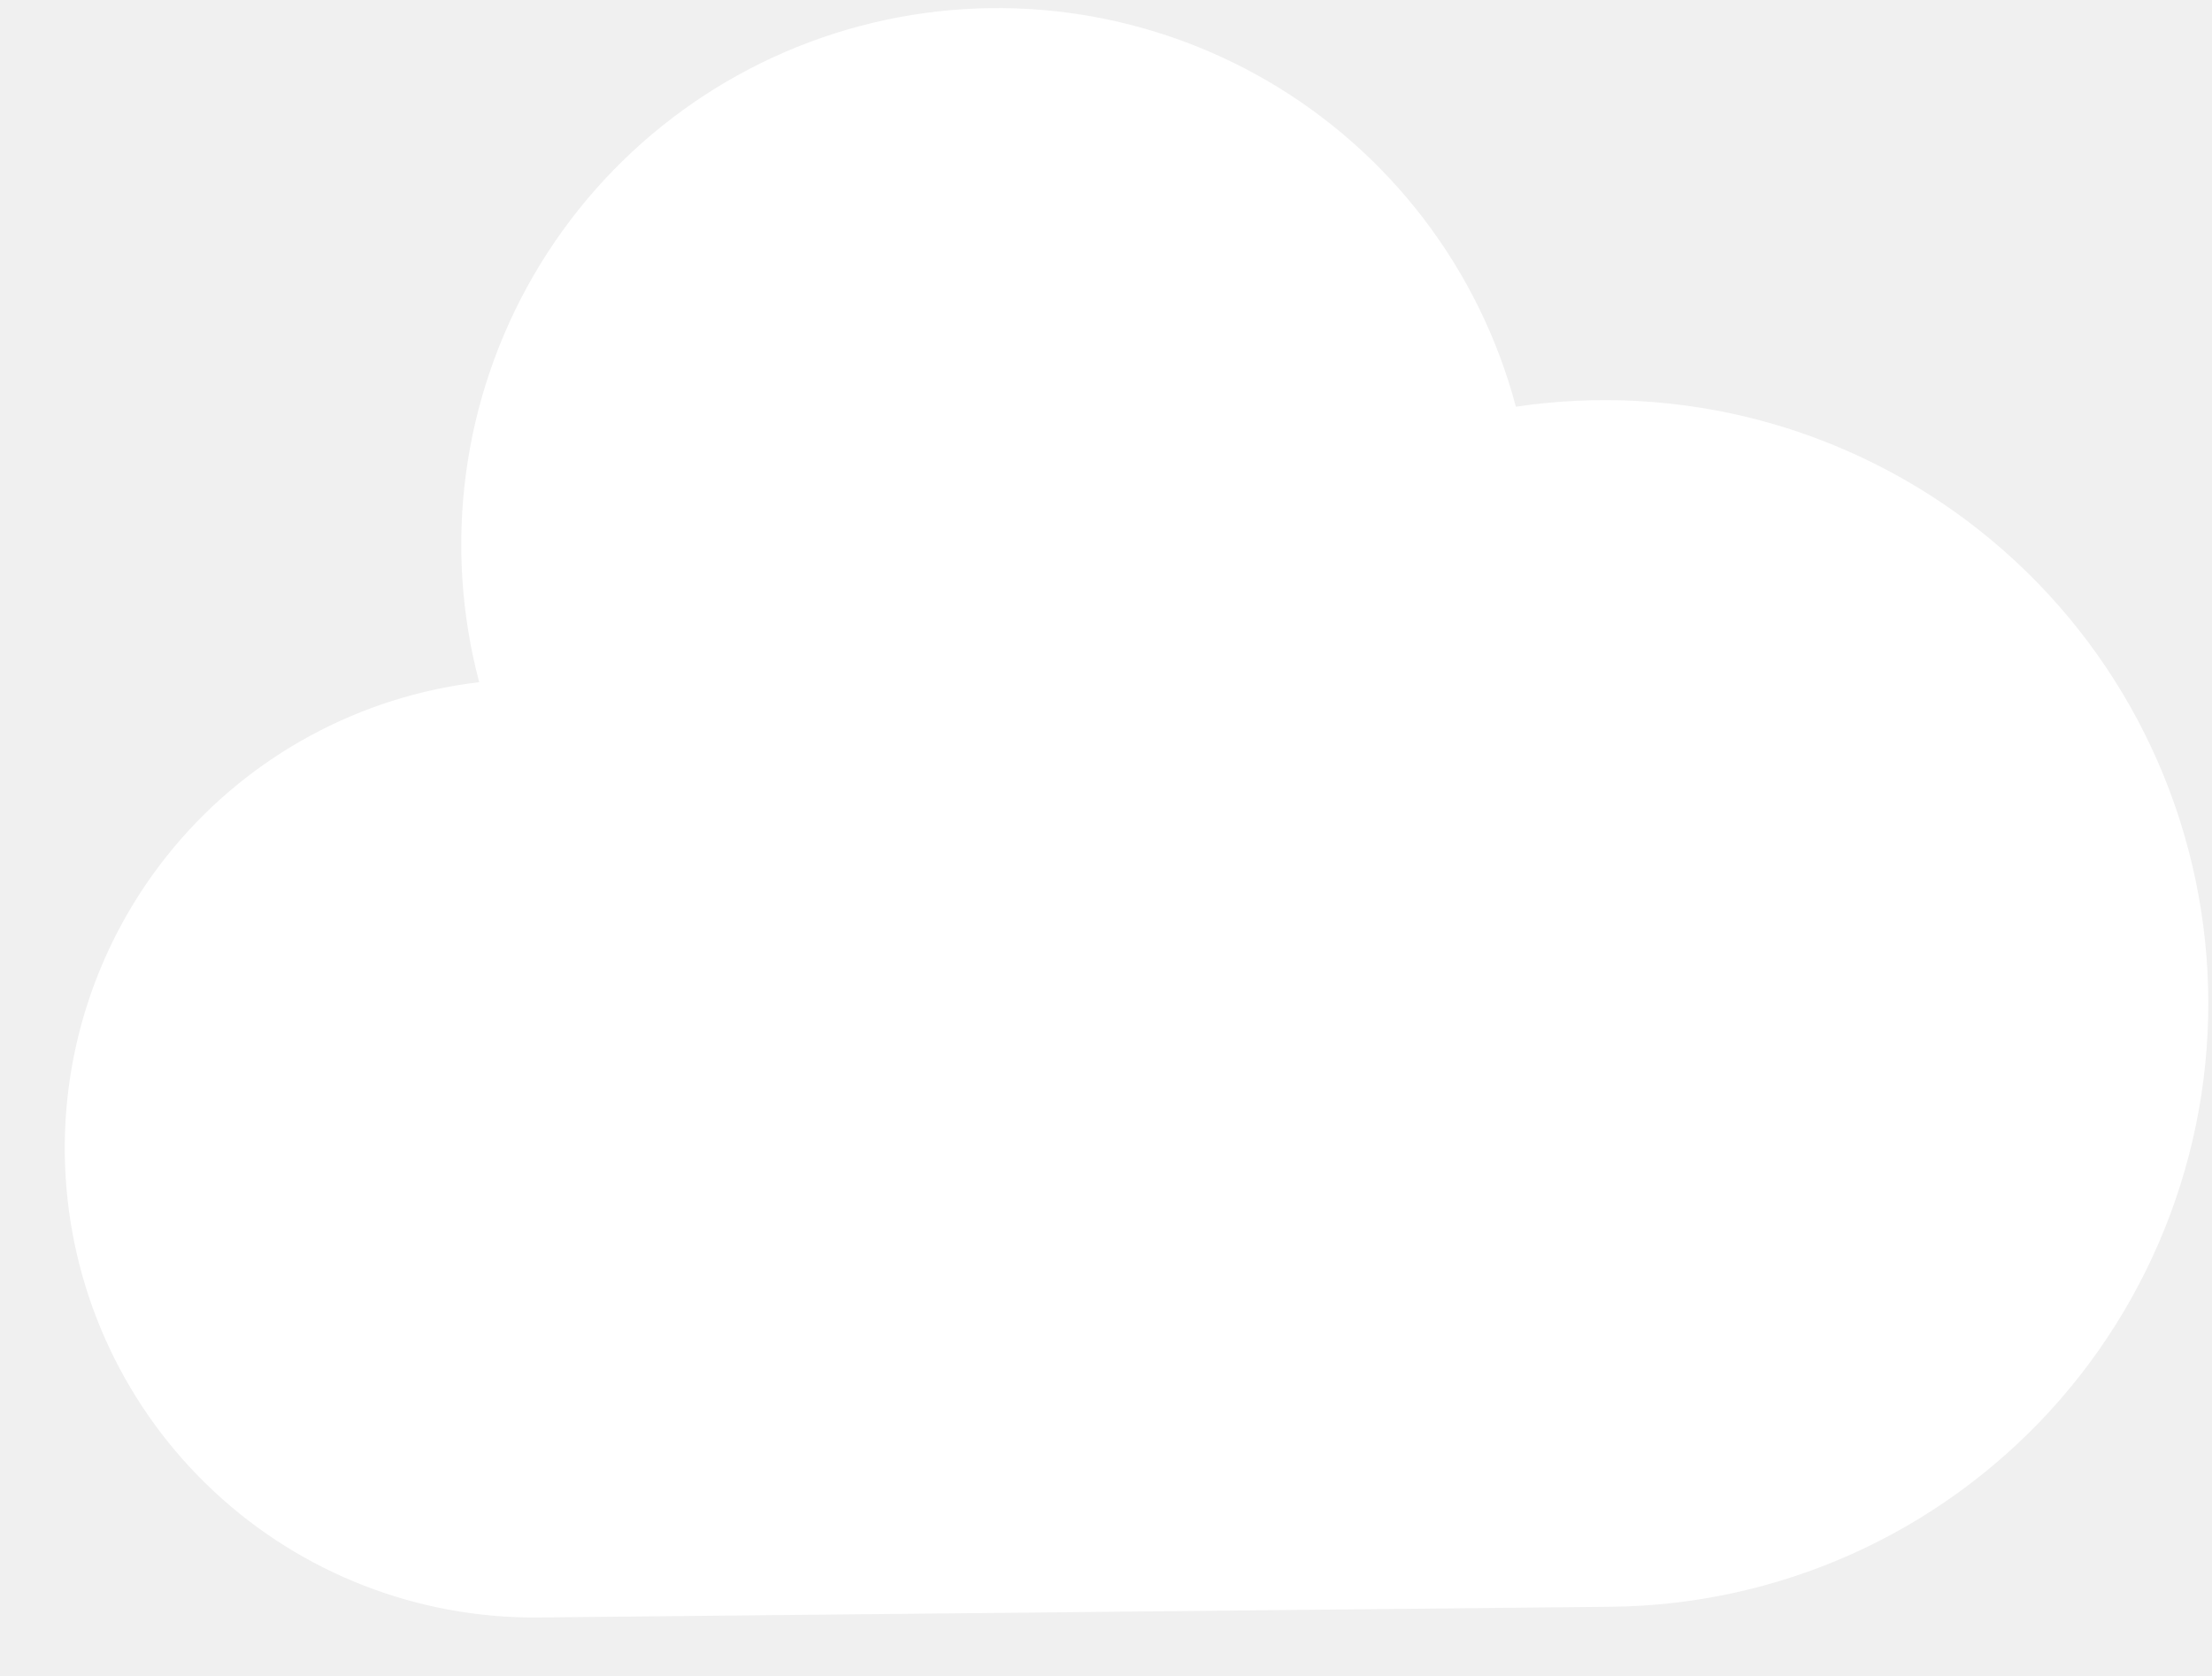
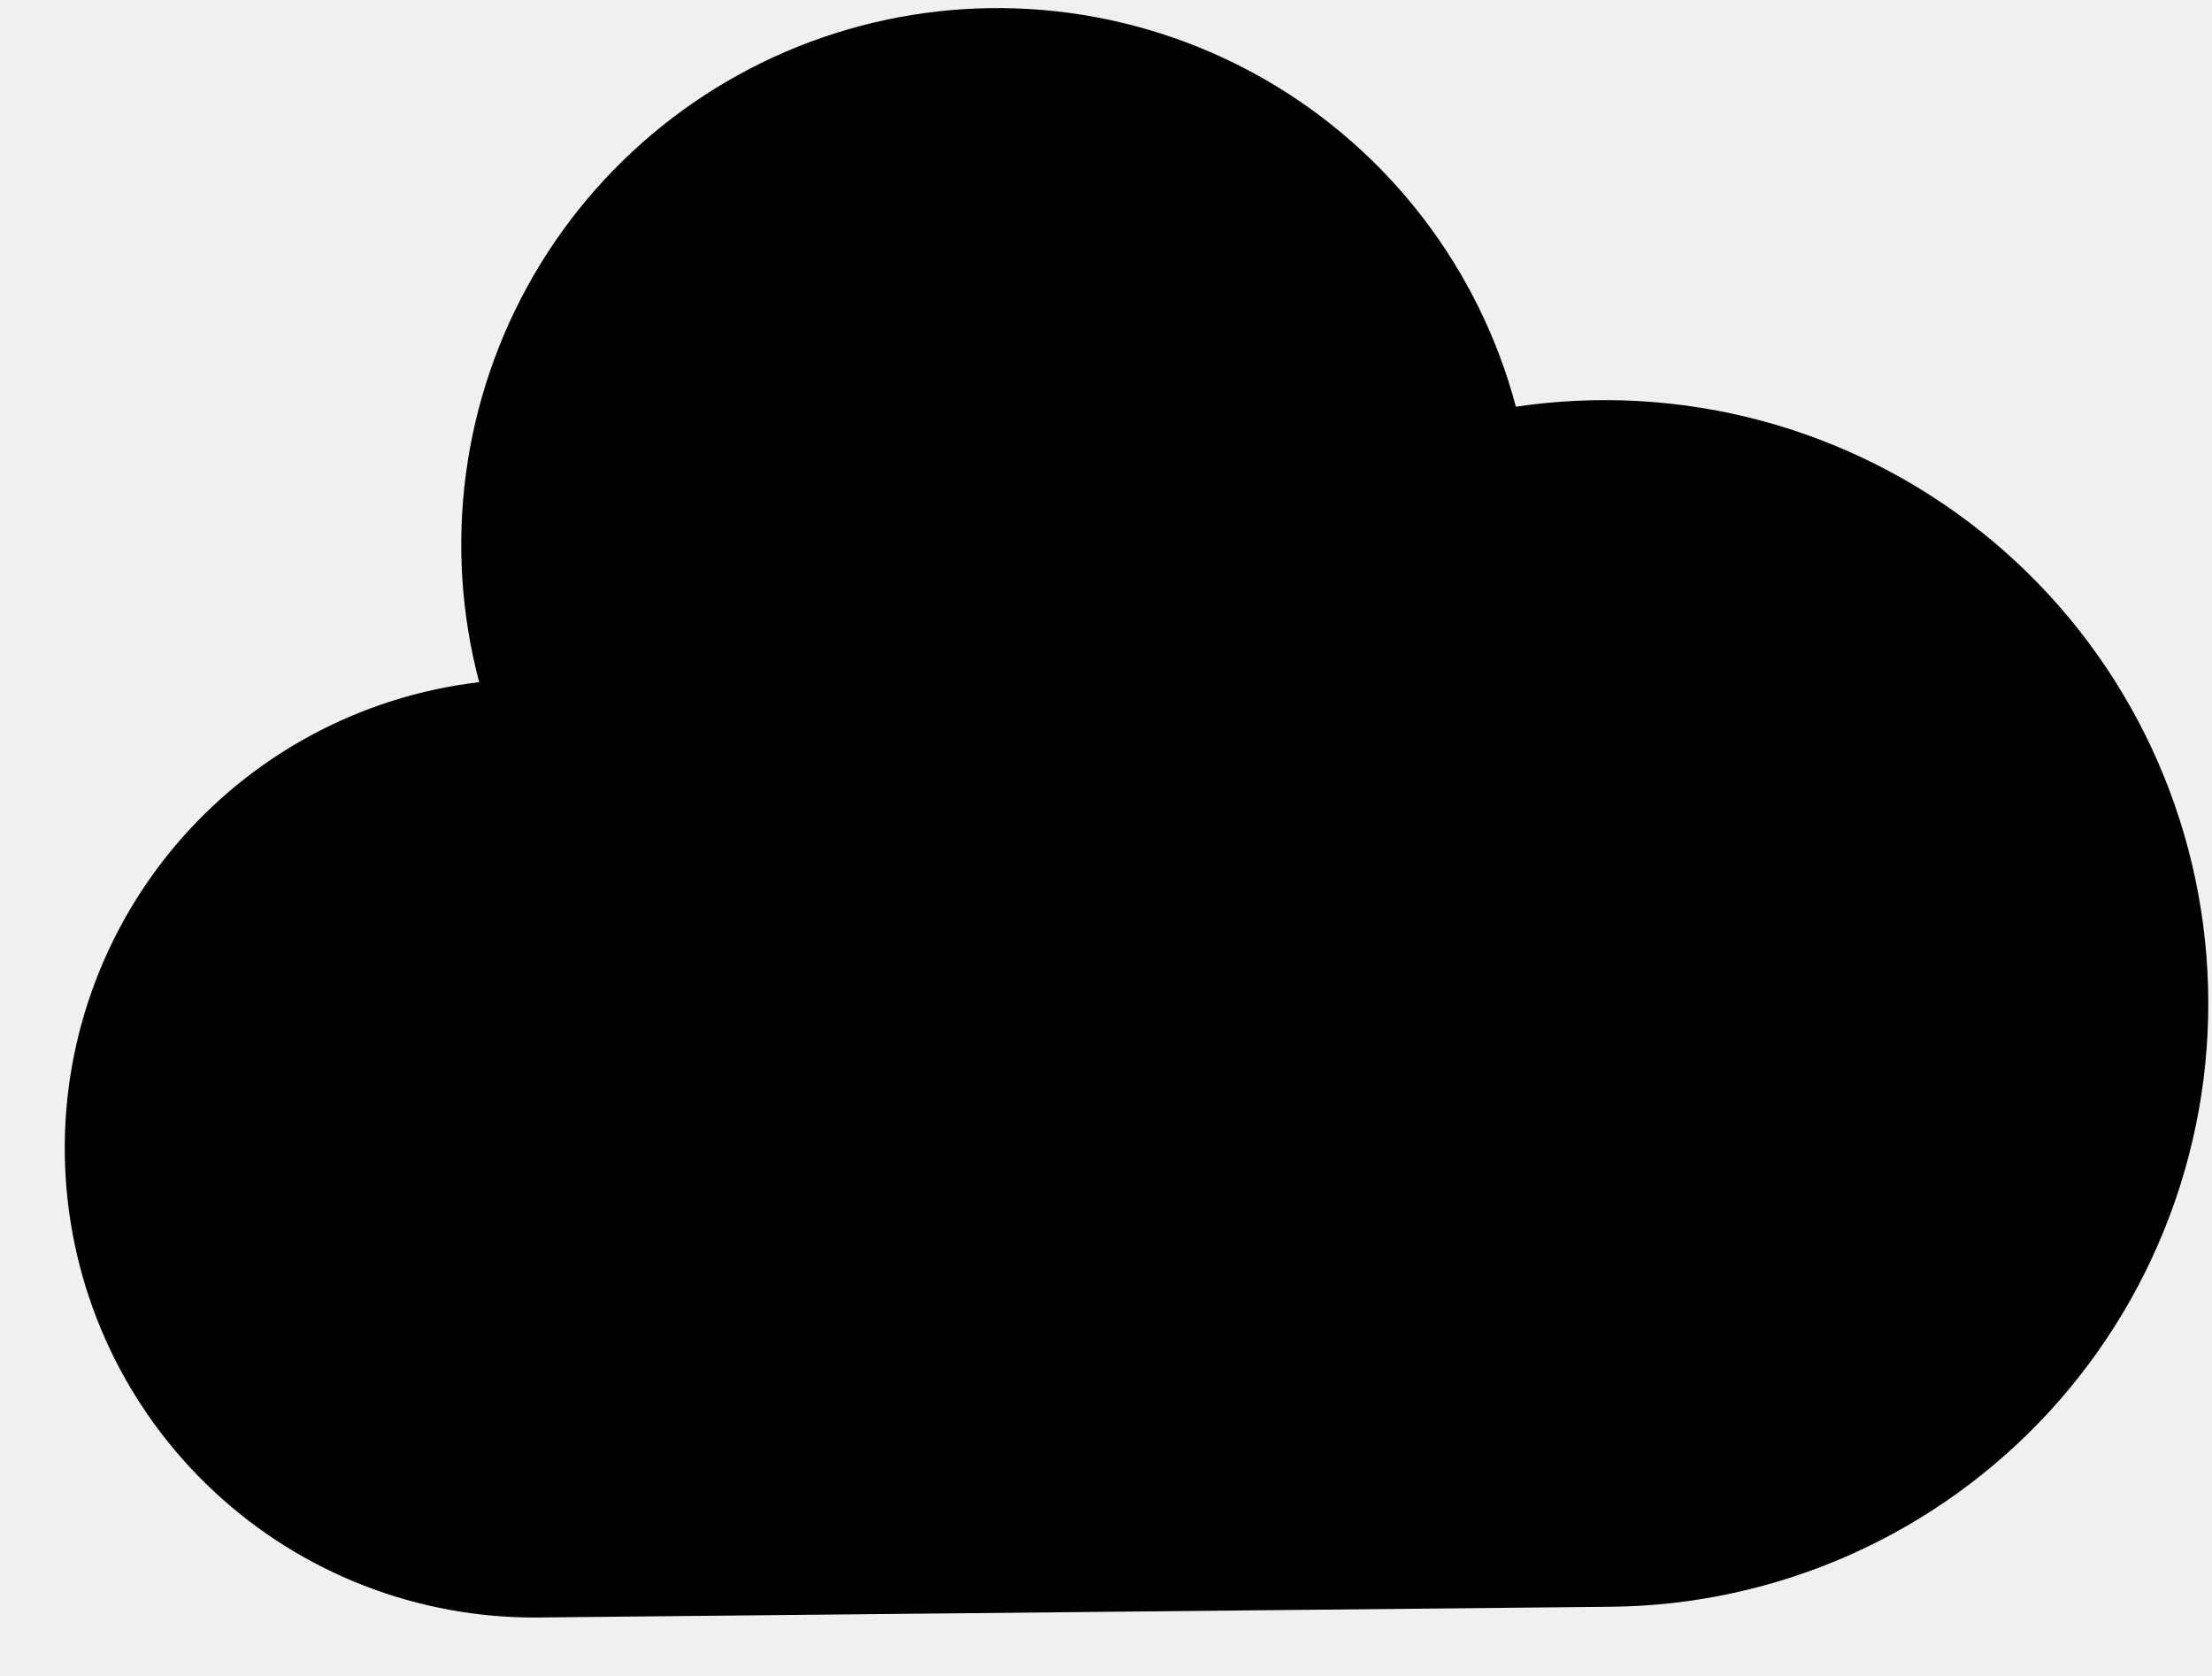
<svg xmlns="http://www.w3.org/2000/svg" width="33" height="25" viewBox="0 0 33 25" fill="none">
-   <path d="M8.027 24.128C6.236 24.143 4.507 23.472 3.196 22.251C1.885 21.031 1.092 19.355 0.98 17.567C0.867 15.78 1.444 14.017 2.592 12.642C3.74 11.267 5.371 10.385 7.149 10.176C6.605 8.125 6.897 5.942 7.962 4.106C9.027 2.271 10.777 0.933 12.828 0.389C14.879 -0.156 17.062 0.136 18.898 1.201C20.733 2.266 22.07 4.016 22.615 6.067C23.836 5.885 25.082 5.956 26.275 6.275C27.467 6.595 28.581 7.156 29.548 7.925C30.514 8.693 31.312 9.652 31.892 10.743C32.471 11.833 32.82 13.03 32.917 14.261C33.014 15.492 32.857 16.73 32.455 17.897C32.053 19.065 31.416 20.137 30.582 21.048C29.748 21.958 28.735 22.687 27.608 23.19C26.48 23.692 25.261 23.957 24.026 23.968L8.027 24.128Z" fill="white" />
+   <path d="M8.027 24.128C6.236 24.143 4.507 23.472 3.196 22.251C1.885 21.031 1.092 19.355 0.98 17.567C0.867 15.78 1.444 14.017 2.592 12.642C3.74 11.267 5.371 10.385 7.149 10.176C6.605 8.125 6.897 5.942 7.962 4.106C9.027 2.271 10.777 0.933 12.828 0.389C14.879 -0.156 17.062 0.136 18.898 1.201C20.733 2.266 22.07 4.016 22.615 6.067C23.836 5.885 25.082 5.956 26.275 6.275C27.467 6.595 28.581 7.156 29.548 7.925C30.514 8.693 31.312 9.652 31.892 10.743C32.471 11.833 32.82 13.03 32.917 14.261C33.014 15.492 32.857 16.73 32.455 17.897C32.053 19.065 31.416 20.137 30.582 21.048C29.748 21.958 28.735 22.687 27.608 23.19C26.48 23.692 25.261 23.957 24.026 23.968L8.027 24.128Z" fill="currentColor" />
</svg>
